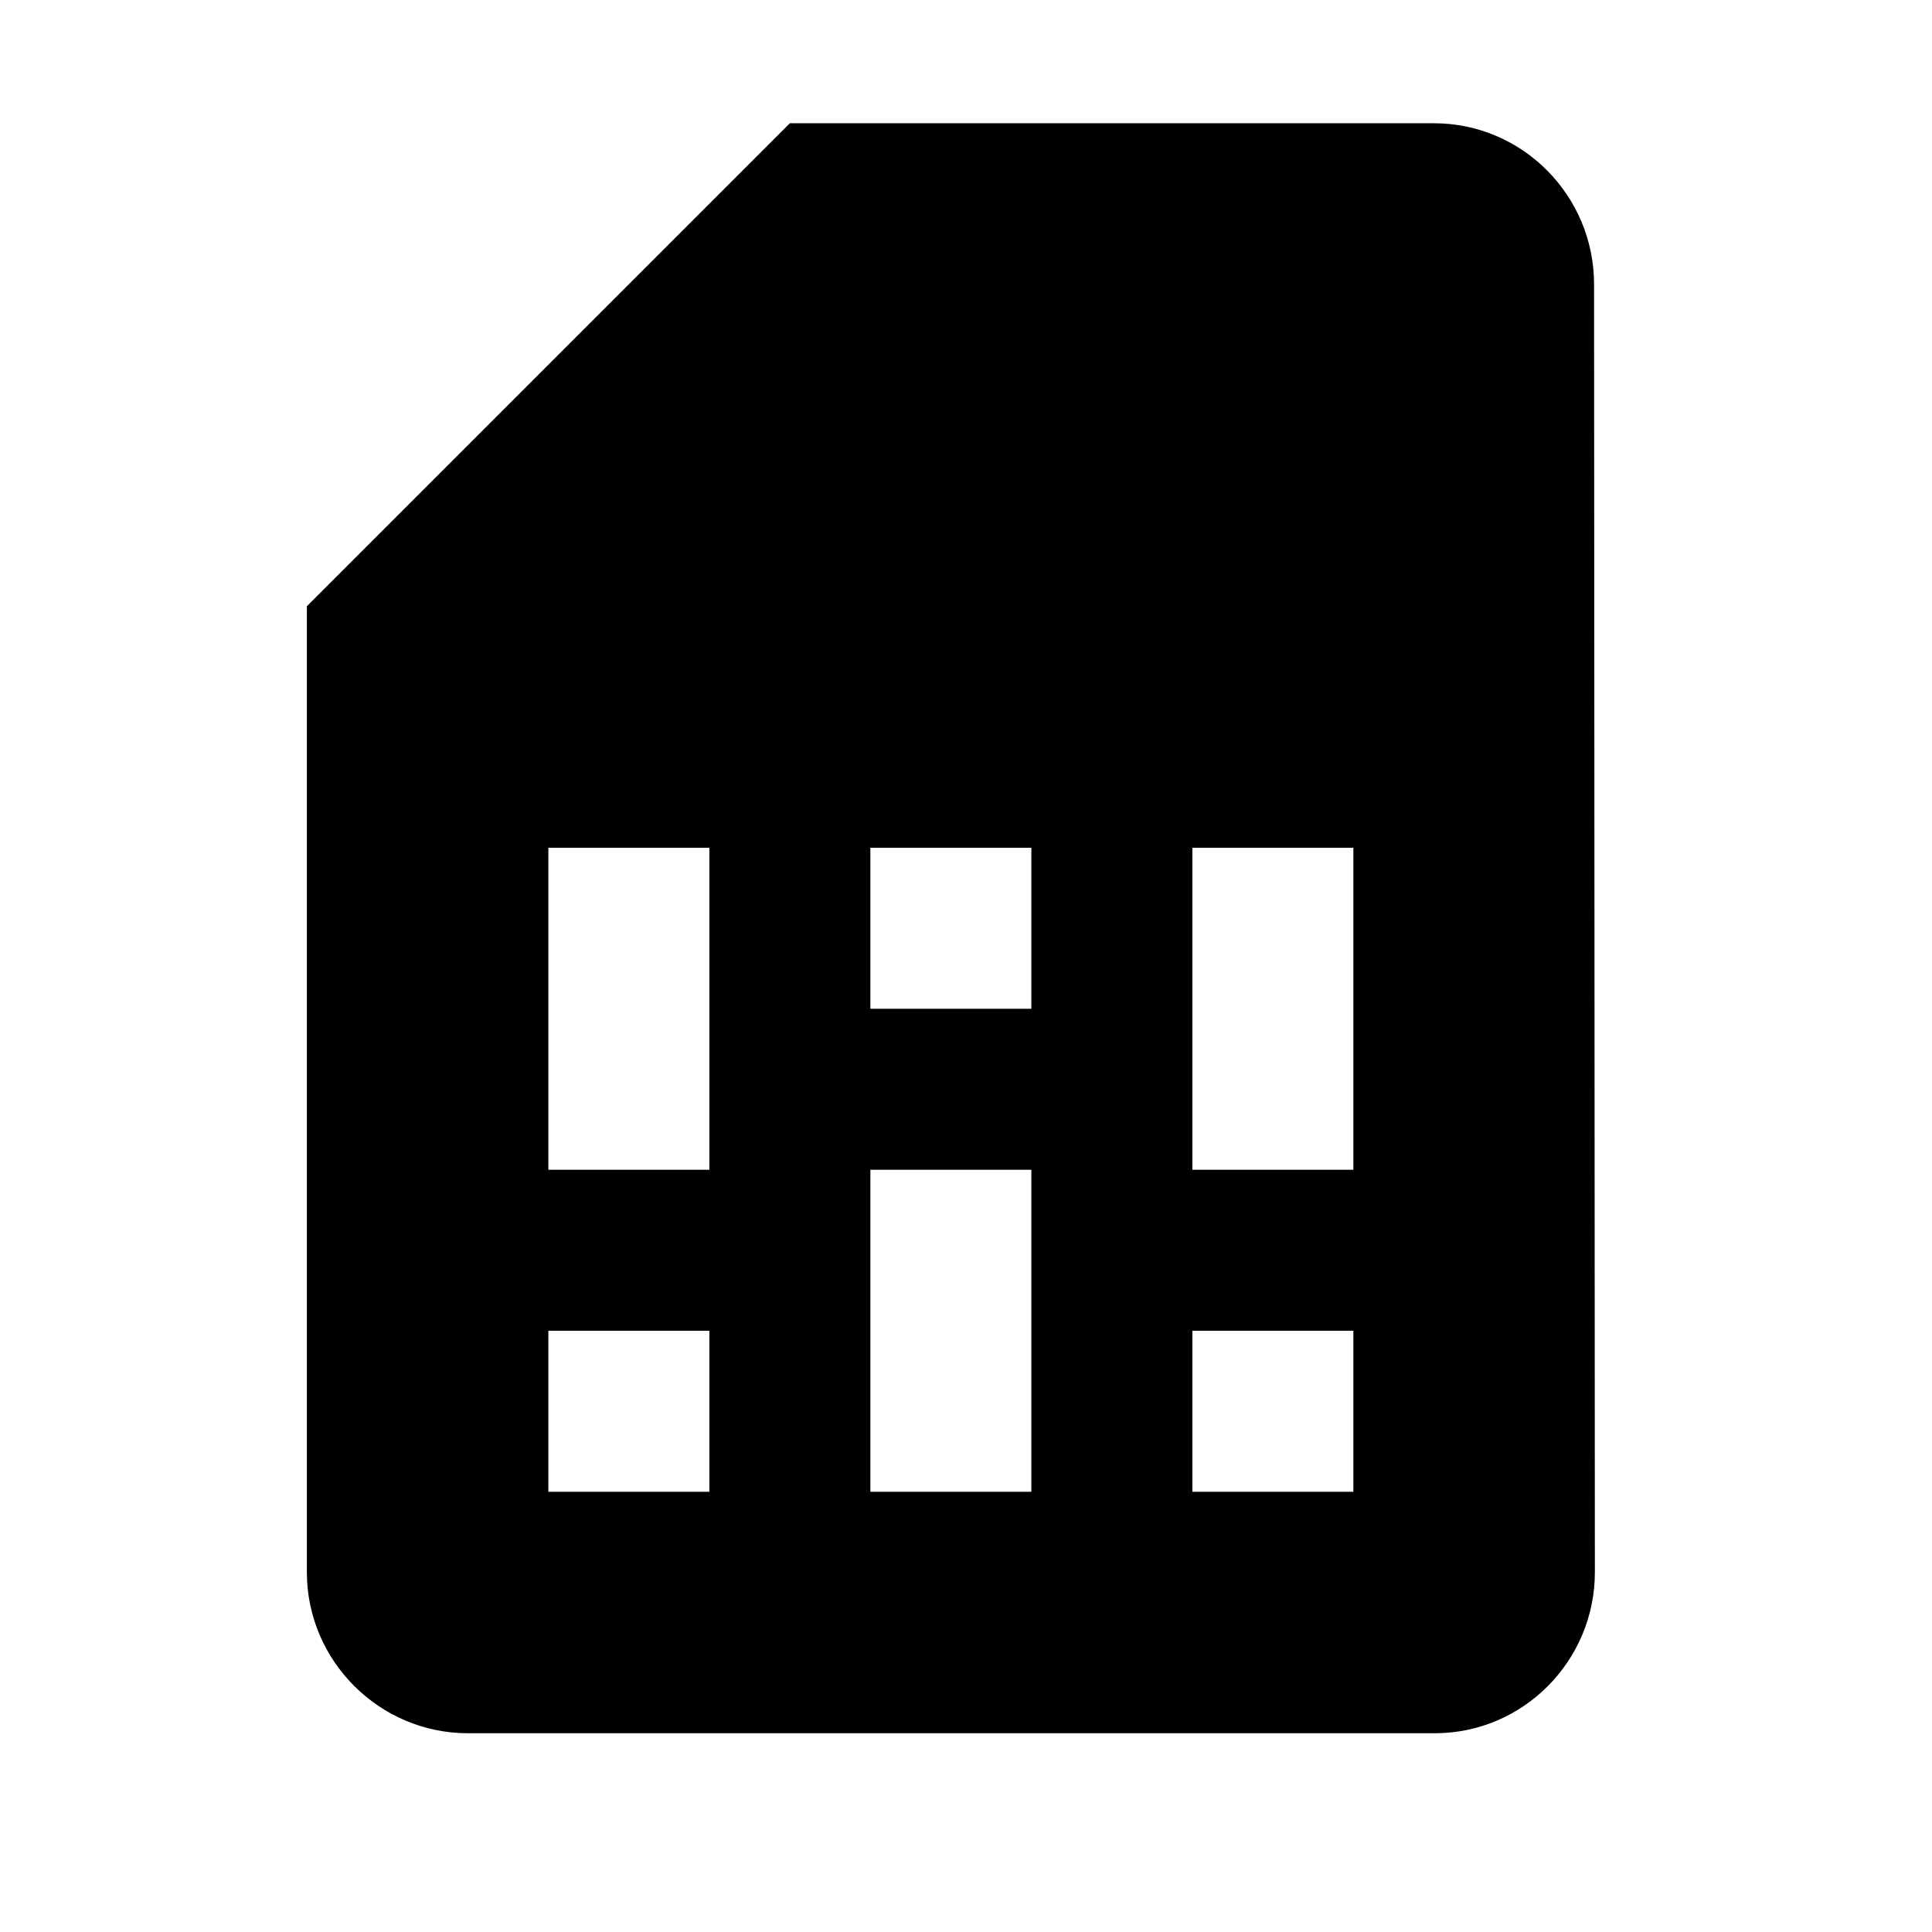
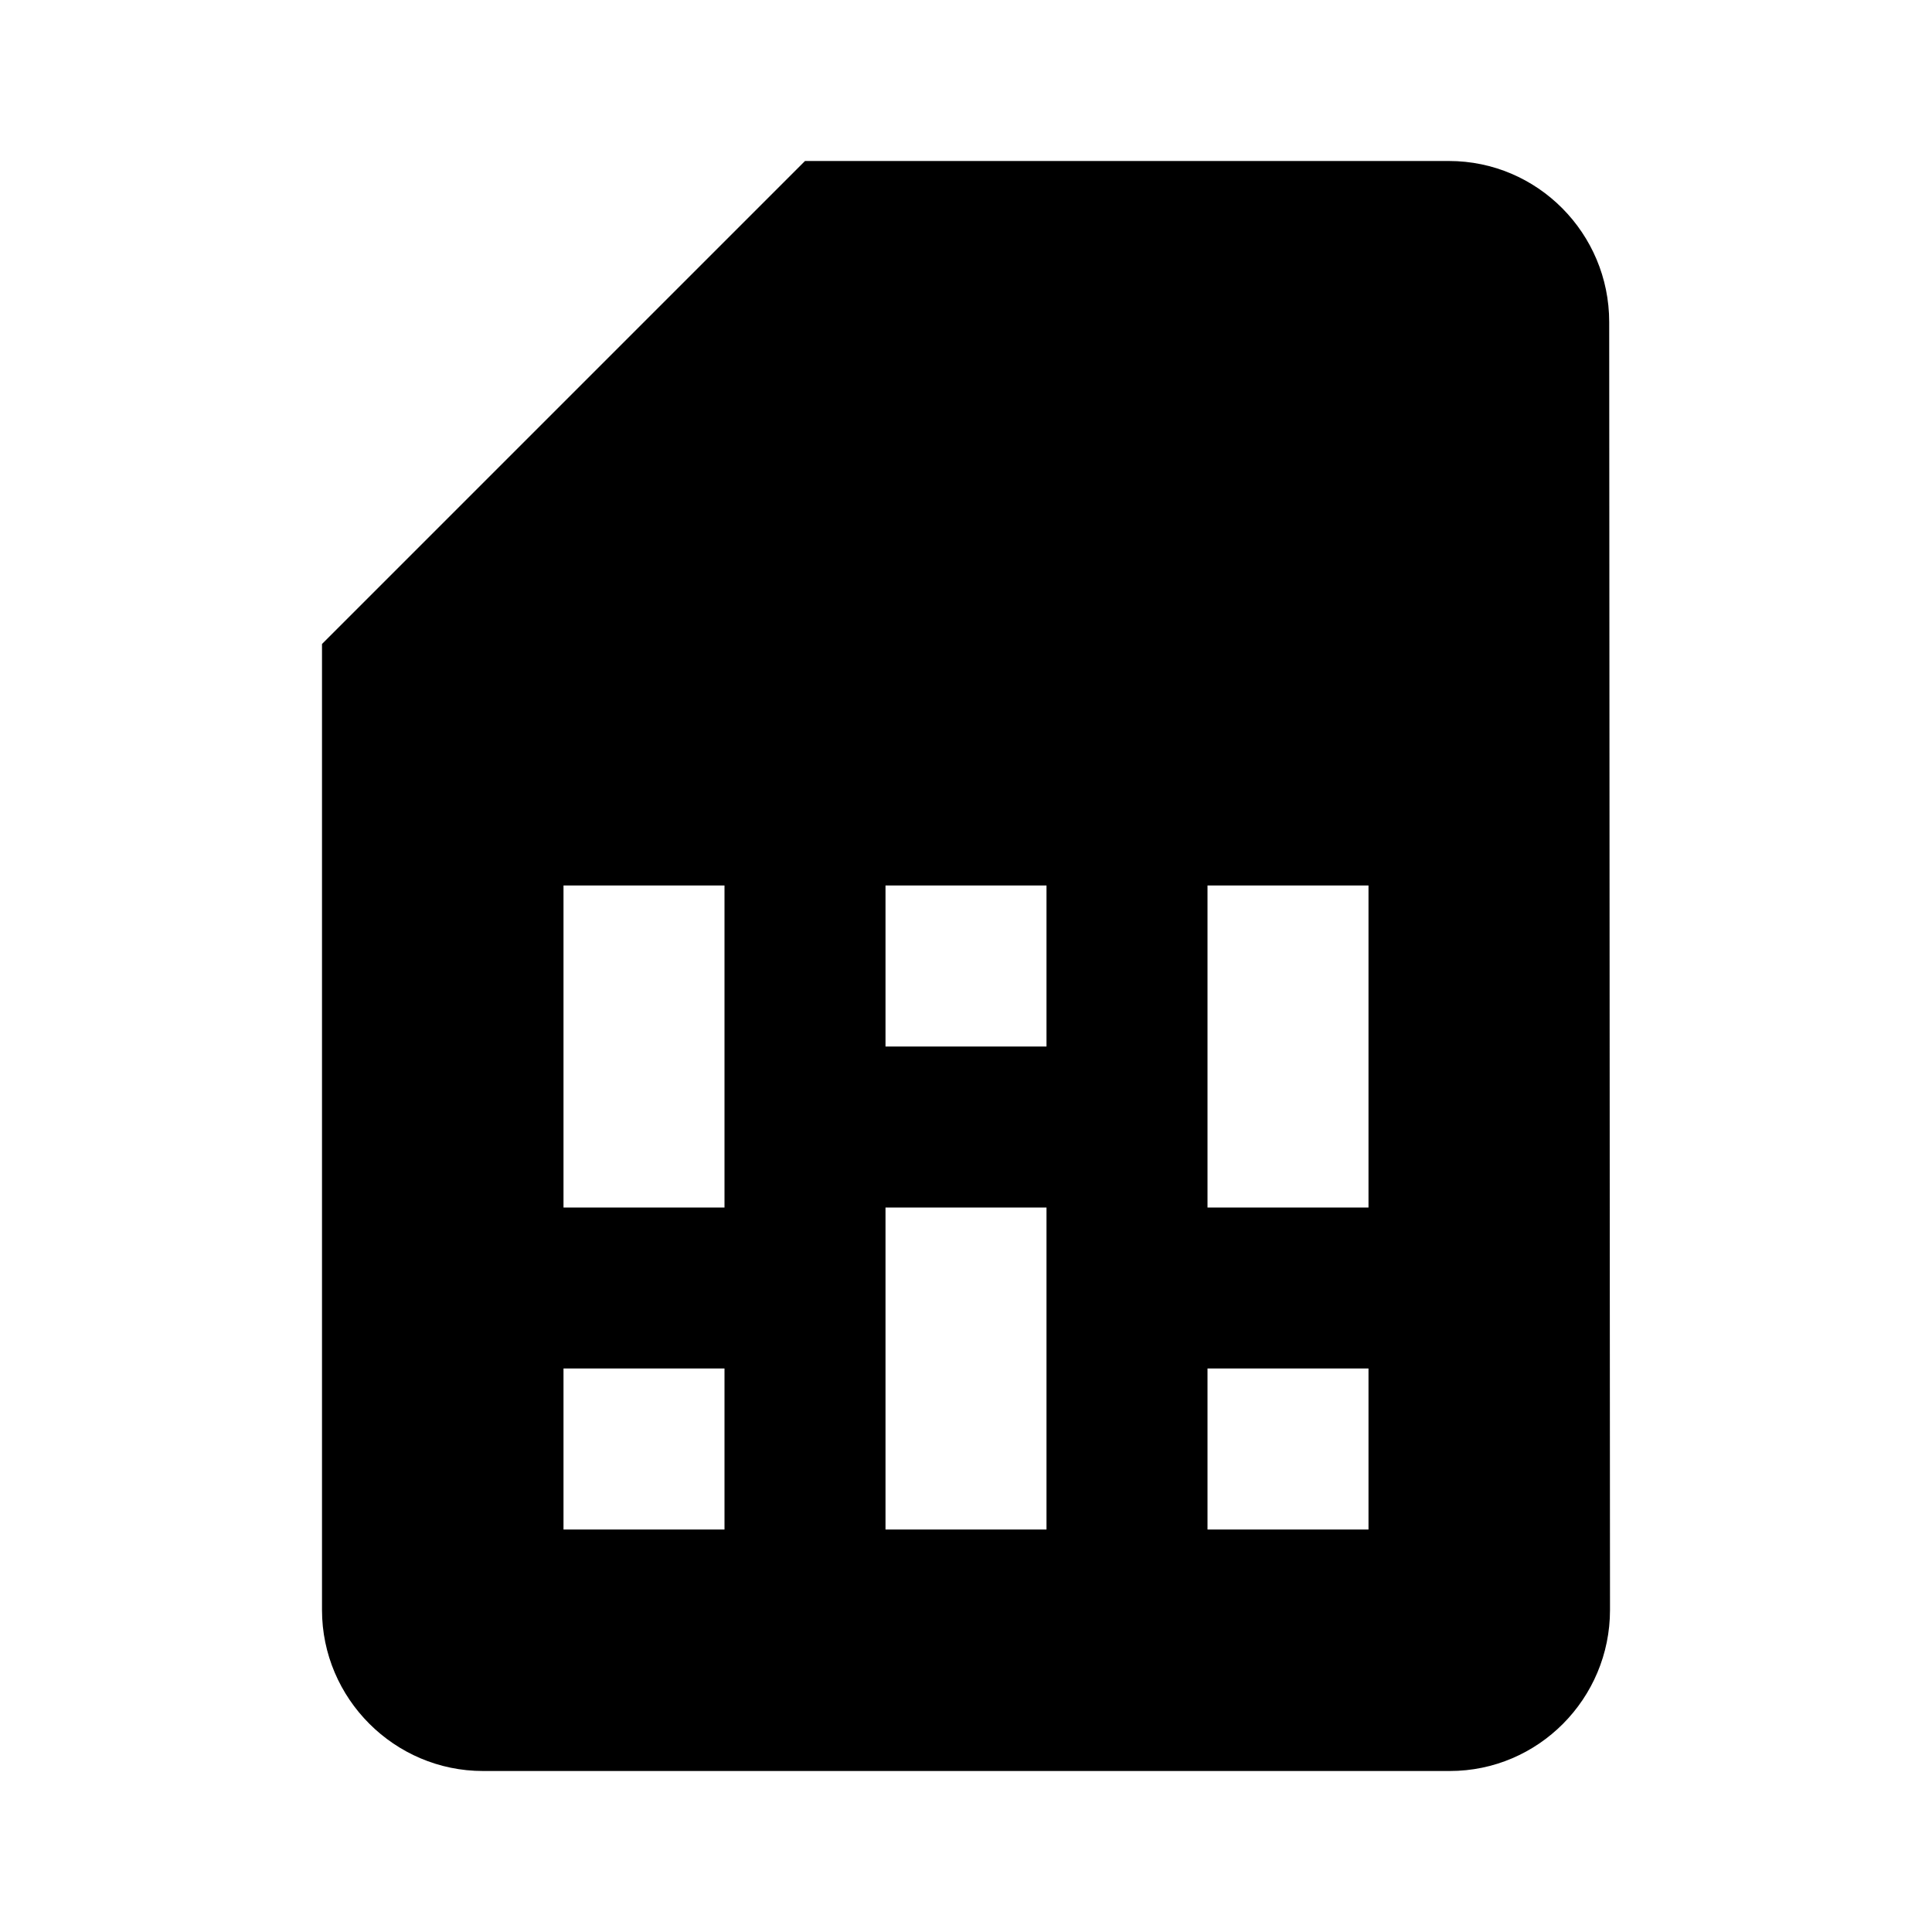
<svg xmlns="http://www.w3.org/2000/svg" version="1.1" baseProfile="full" width="24" height="24" viewBox="0 0 24.00 24.00" enable-background="new 0 0 24.00 24.00" xml:space="preserve">
-   <path fill="#000000" fill-opacity="1" stroke-width="1.333" stroke-linejoin="miter" d="M 19.802,3.531C 19.802,2.431 18.913,1.531 17.812,1.531L 9.812,1.531L 3.812,7.531L 3.812,19.531C 3.812,20.631 4.713,21.531 5.812,21.531L 17.823,21.531C 18.922,21.531 19.812,20.631 19.812,19.531L 19.802,3.531 Z M 8.812,18.531L 6.812,18.531L 6.812,16.531L 8.812,16.531L 8.812,18.531 Z M 16.812,18.531L 14.812,18.531L 14.812,16.531L 16.812,16.531L 16.812,18.531 Z M 8.812,14.531L 6.812,14.531L 6.812,10.531L 8.812,10.531L 8.812,14.531 Z M 12.812,18.531L 10.812,18.531L 10.812,14.531L 12.812,14.531L 12.812,18.531 Z M 12.812,12.531L 10.812,12.531L 10.812,10.531L 12.812,10.531L 12.812,12.531 Z M 16.812,14.531L 14.812,14.531L 14.812,10.531L 16.812,10.531L 16.812,14.531 Z " />
+   <path fill="#000000" fill-opacity="1" stroke-width="0.2" stroke-linejoin="miter" d="M 19.99,4C 19.99,2.9 19.1,2 18,2L 10,2L 4,8L 4,20C 4,21.1 4.9,22 6,22L 18.01,22C 19.11,22 20,21.1 20,20L 19.99,4 Z M 9,19L 7,19L 7,17L 9,17L 9,19 Z M 17,19L 15,19L 15,17L 17,17L 17,19 Z M 9,15L 7,15L 7,11L 9,11L 9,15 Z M 13,19L 11,19L 11,15L 13,15L 13,19 Z M 13,13L 11,13L 11,11L 13,11L 13,13 Z M 17,15L 15,15L 15,11L 17,11L 17,15 Z " />
</svg>
